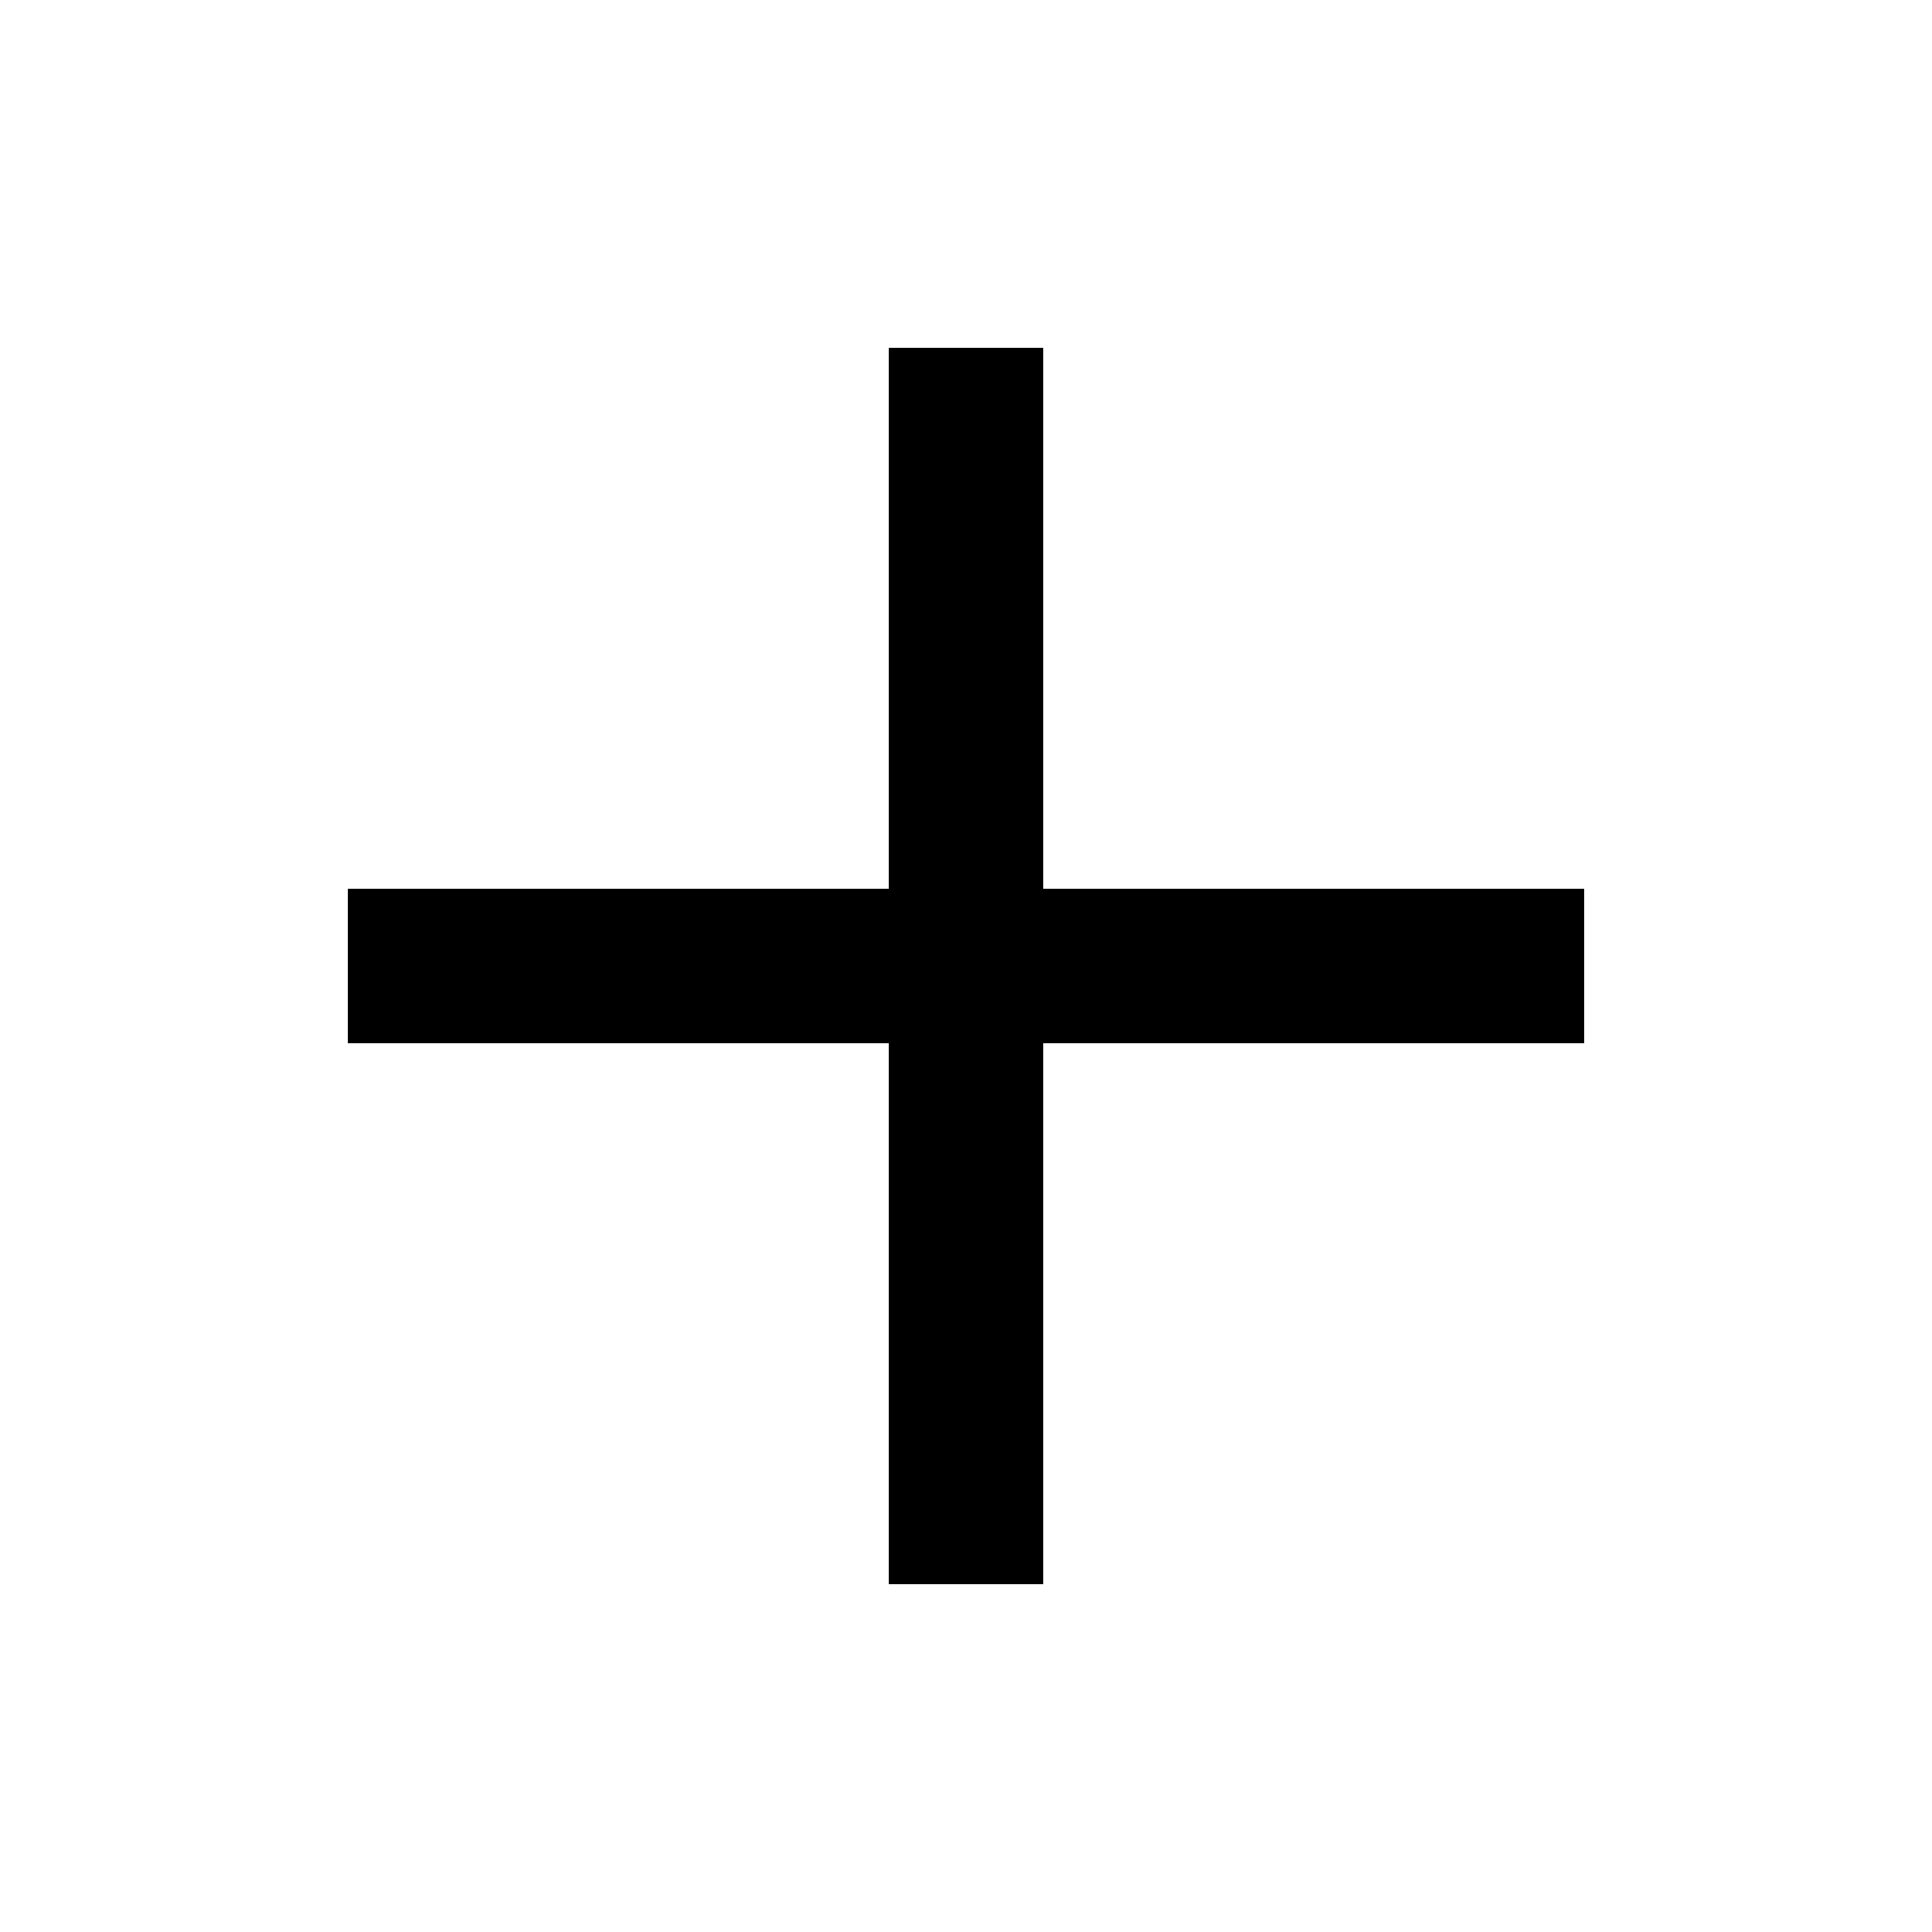
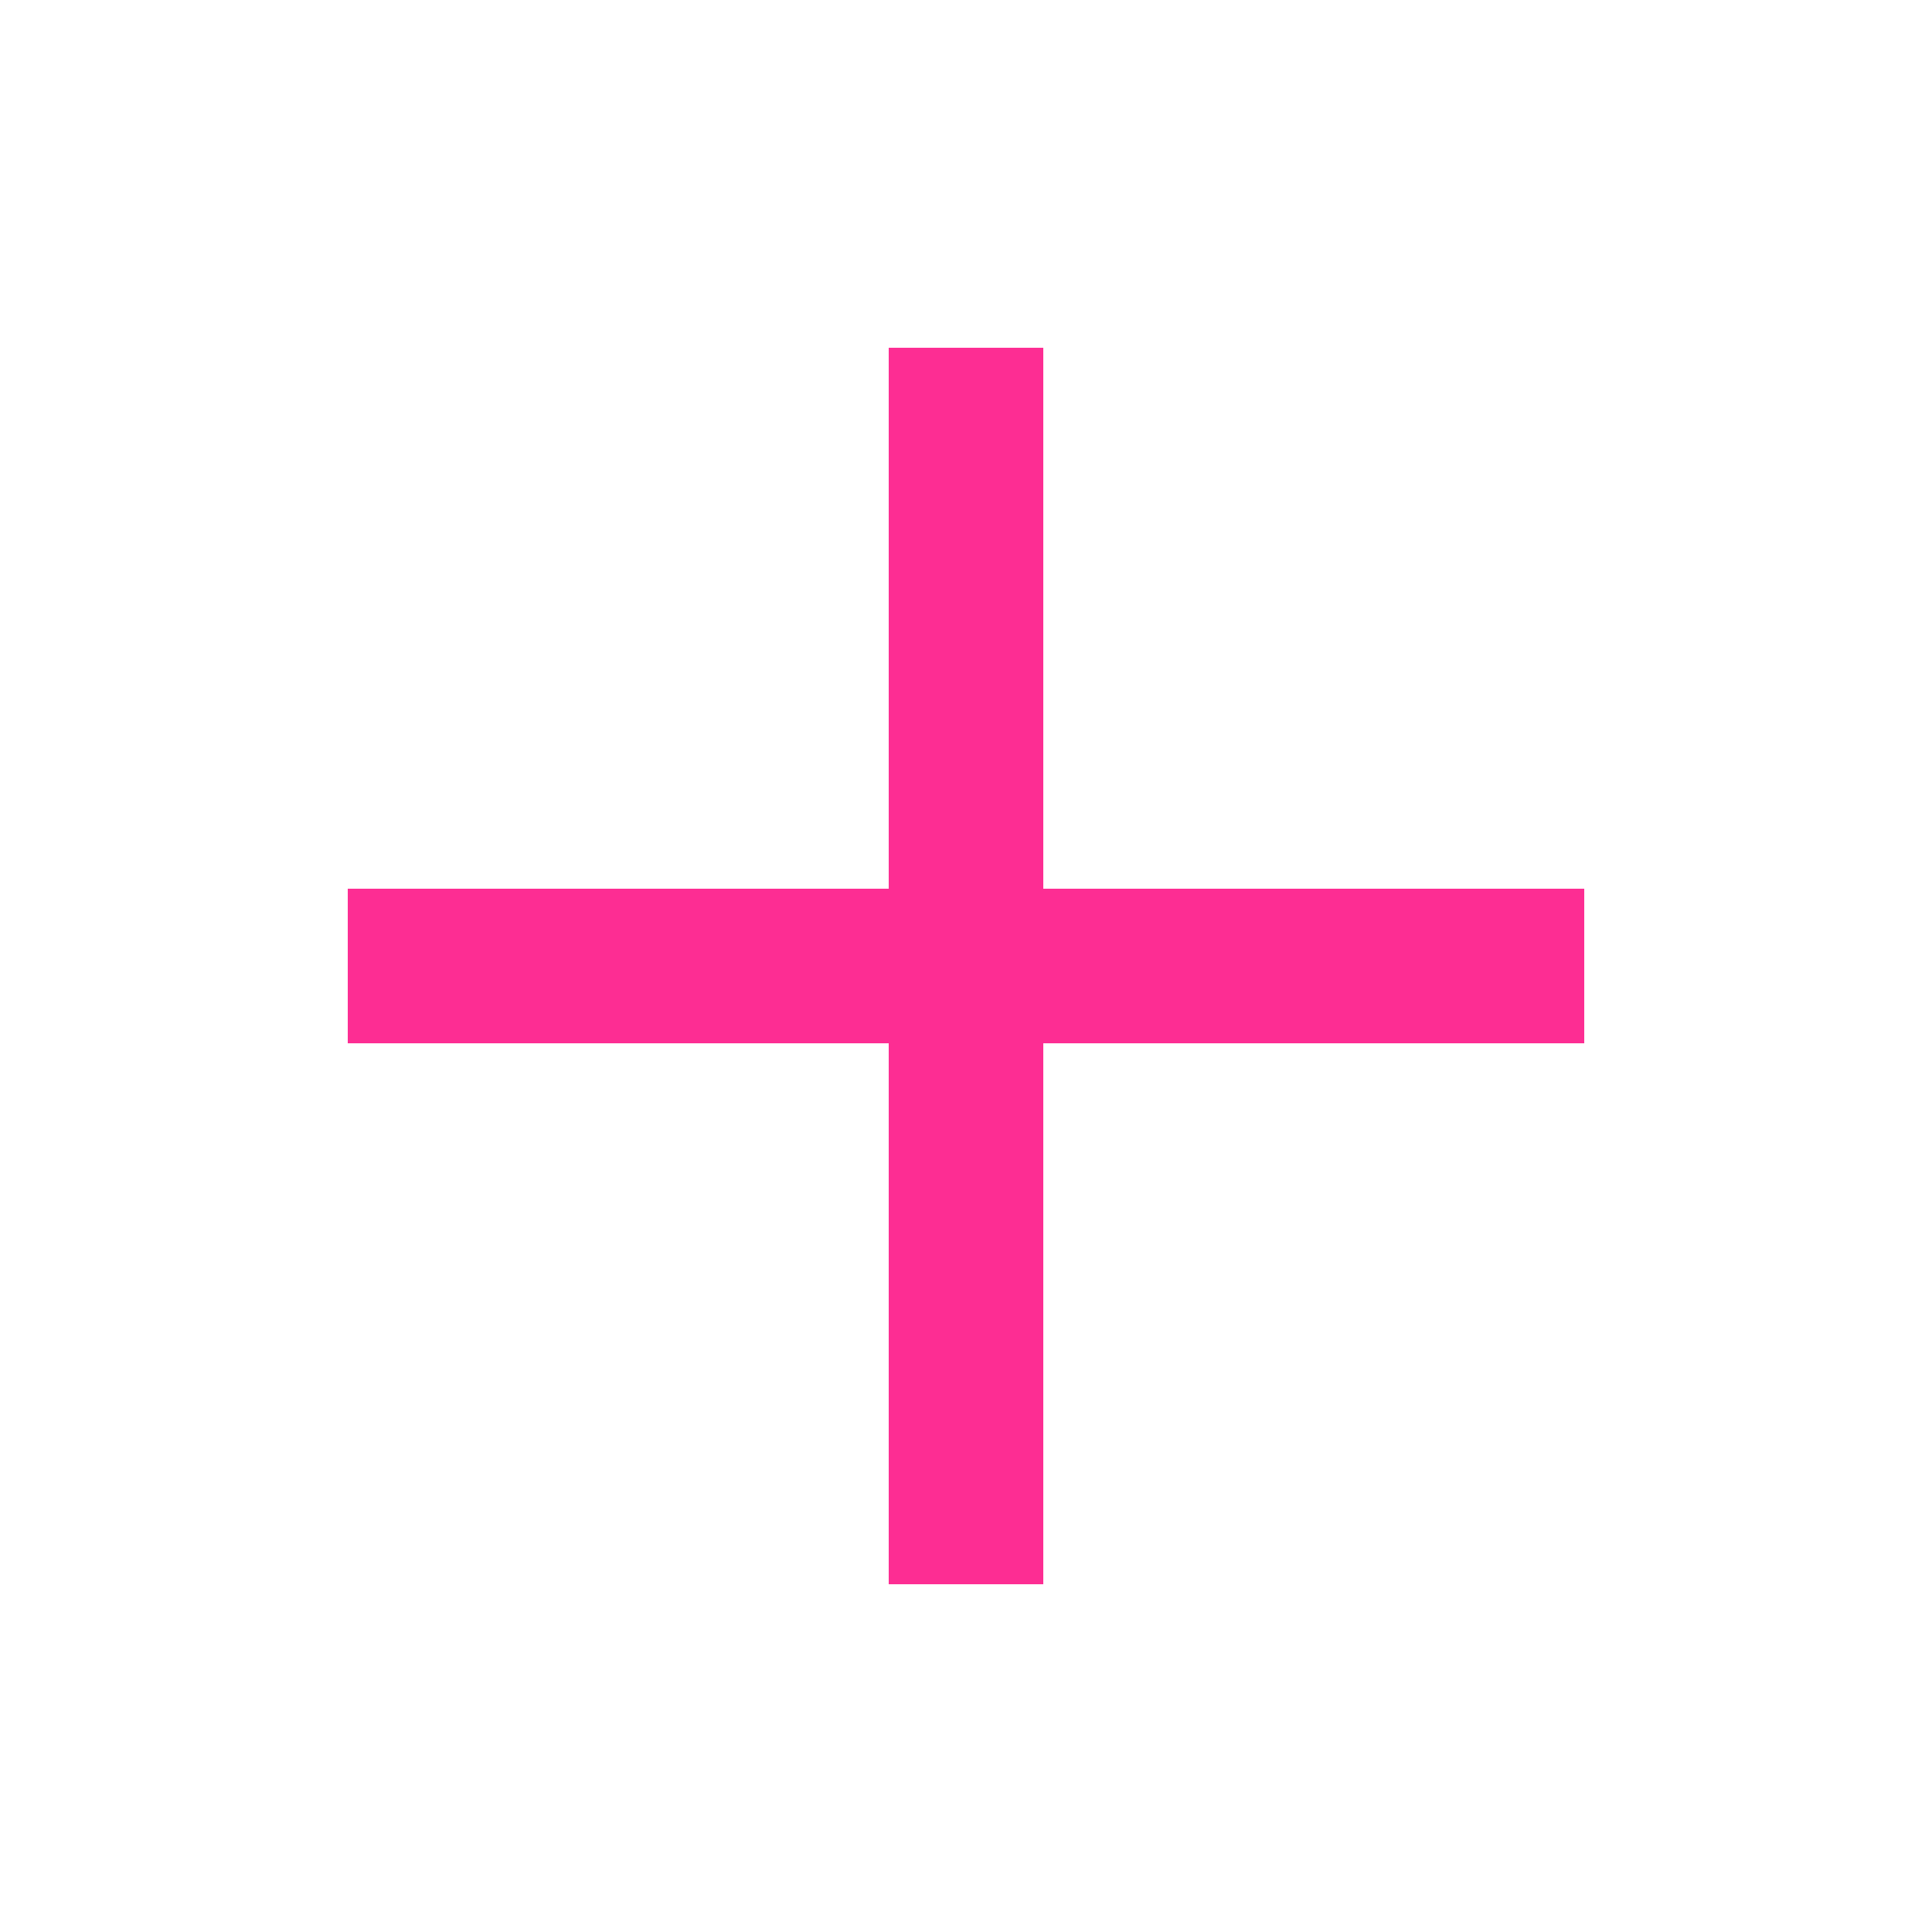
<svg xmlns="http://www.w3.org/2000/svg" enable-background="new 0 0 50 50" height="50px" id="Layer_1" version="1.1" viewBox="0 0 50 50" width="50px" xml:space="preserve">
  <rect fill="none" height="50" width="50" />
-   <line fill="none" stroke="#000000" stroke-miterlimit="10" stroke-width="4" x1="9" x2="41" y1="25" y2="25" />
-   <line fill="none" stroke="#000000" stroke-miterlimit="10" stroke-width="4" x1="25" x2="25" y1="9" y2="41" />
+   <line fill="none" stroke="#fd2d93" stroke-miterlimit="10" stroke-width="4" x1="9" x2="41" y1="25" y2="25" />
+   <line fill="none" stroke="#fd2d93" stroke-miterlimit="10" stroke-width="4" x1="25" x2="25" y1="9" y2="41" />
</svg>
